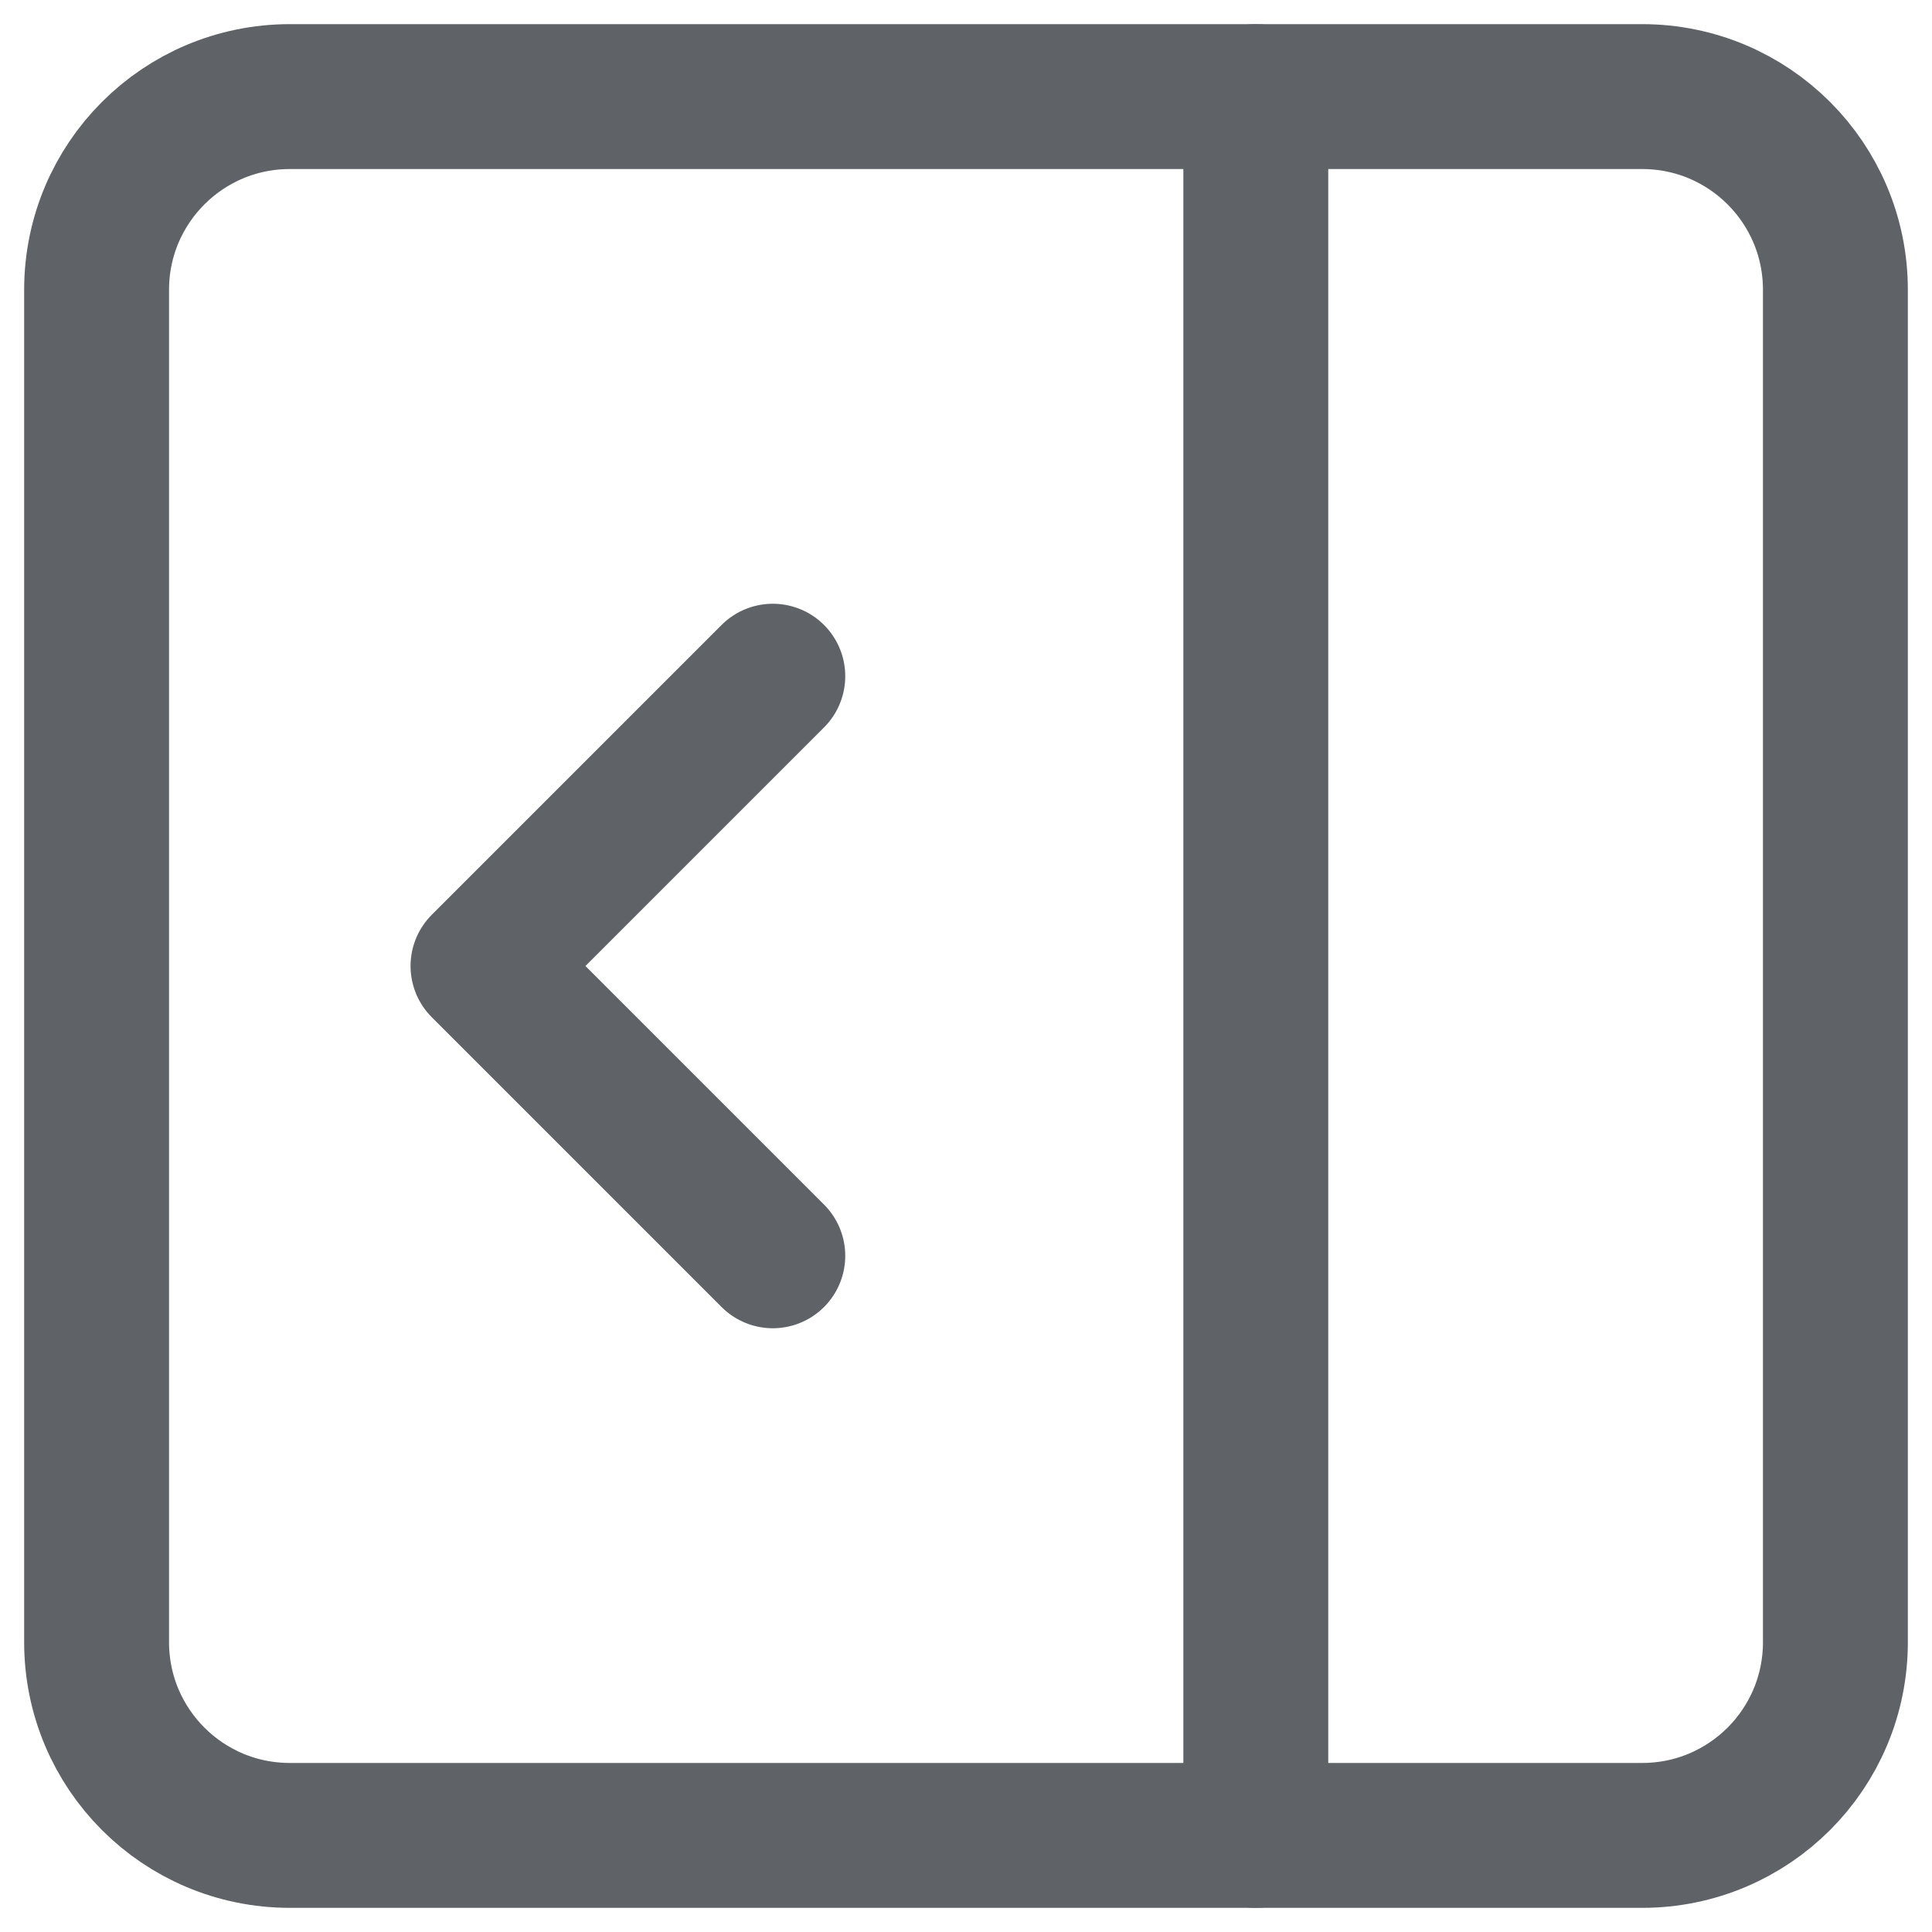
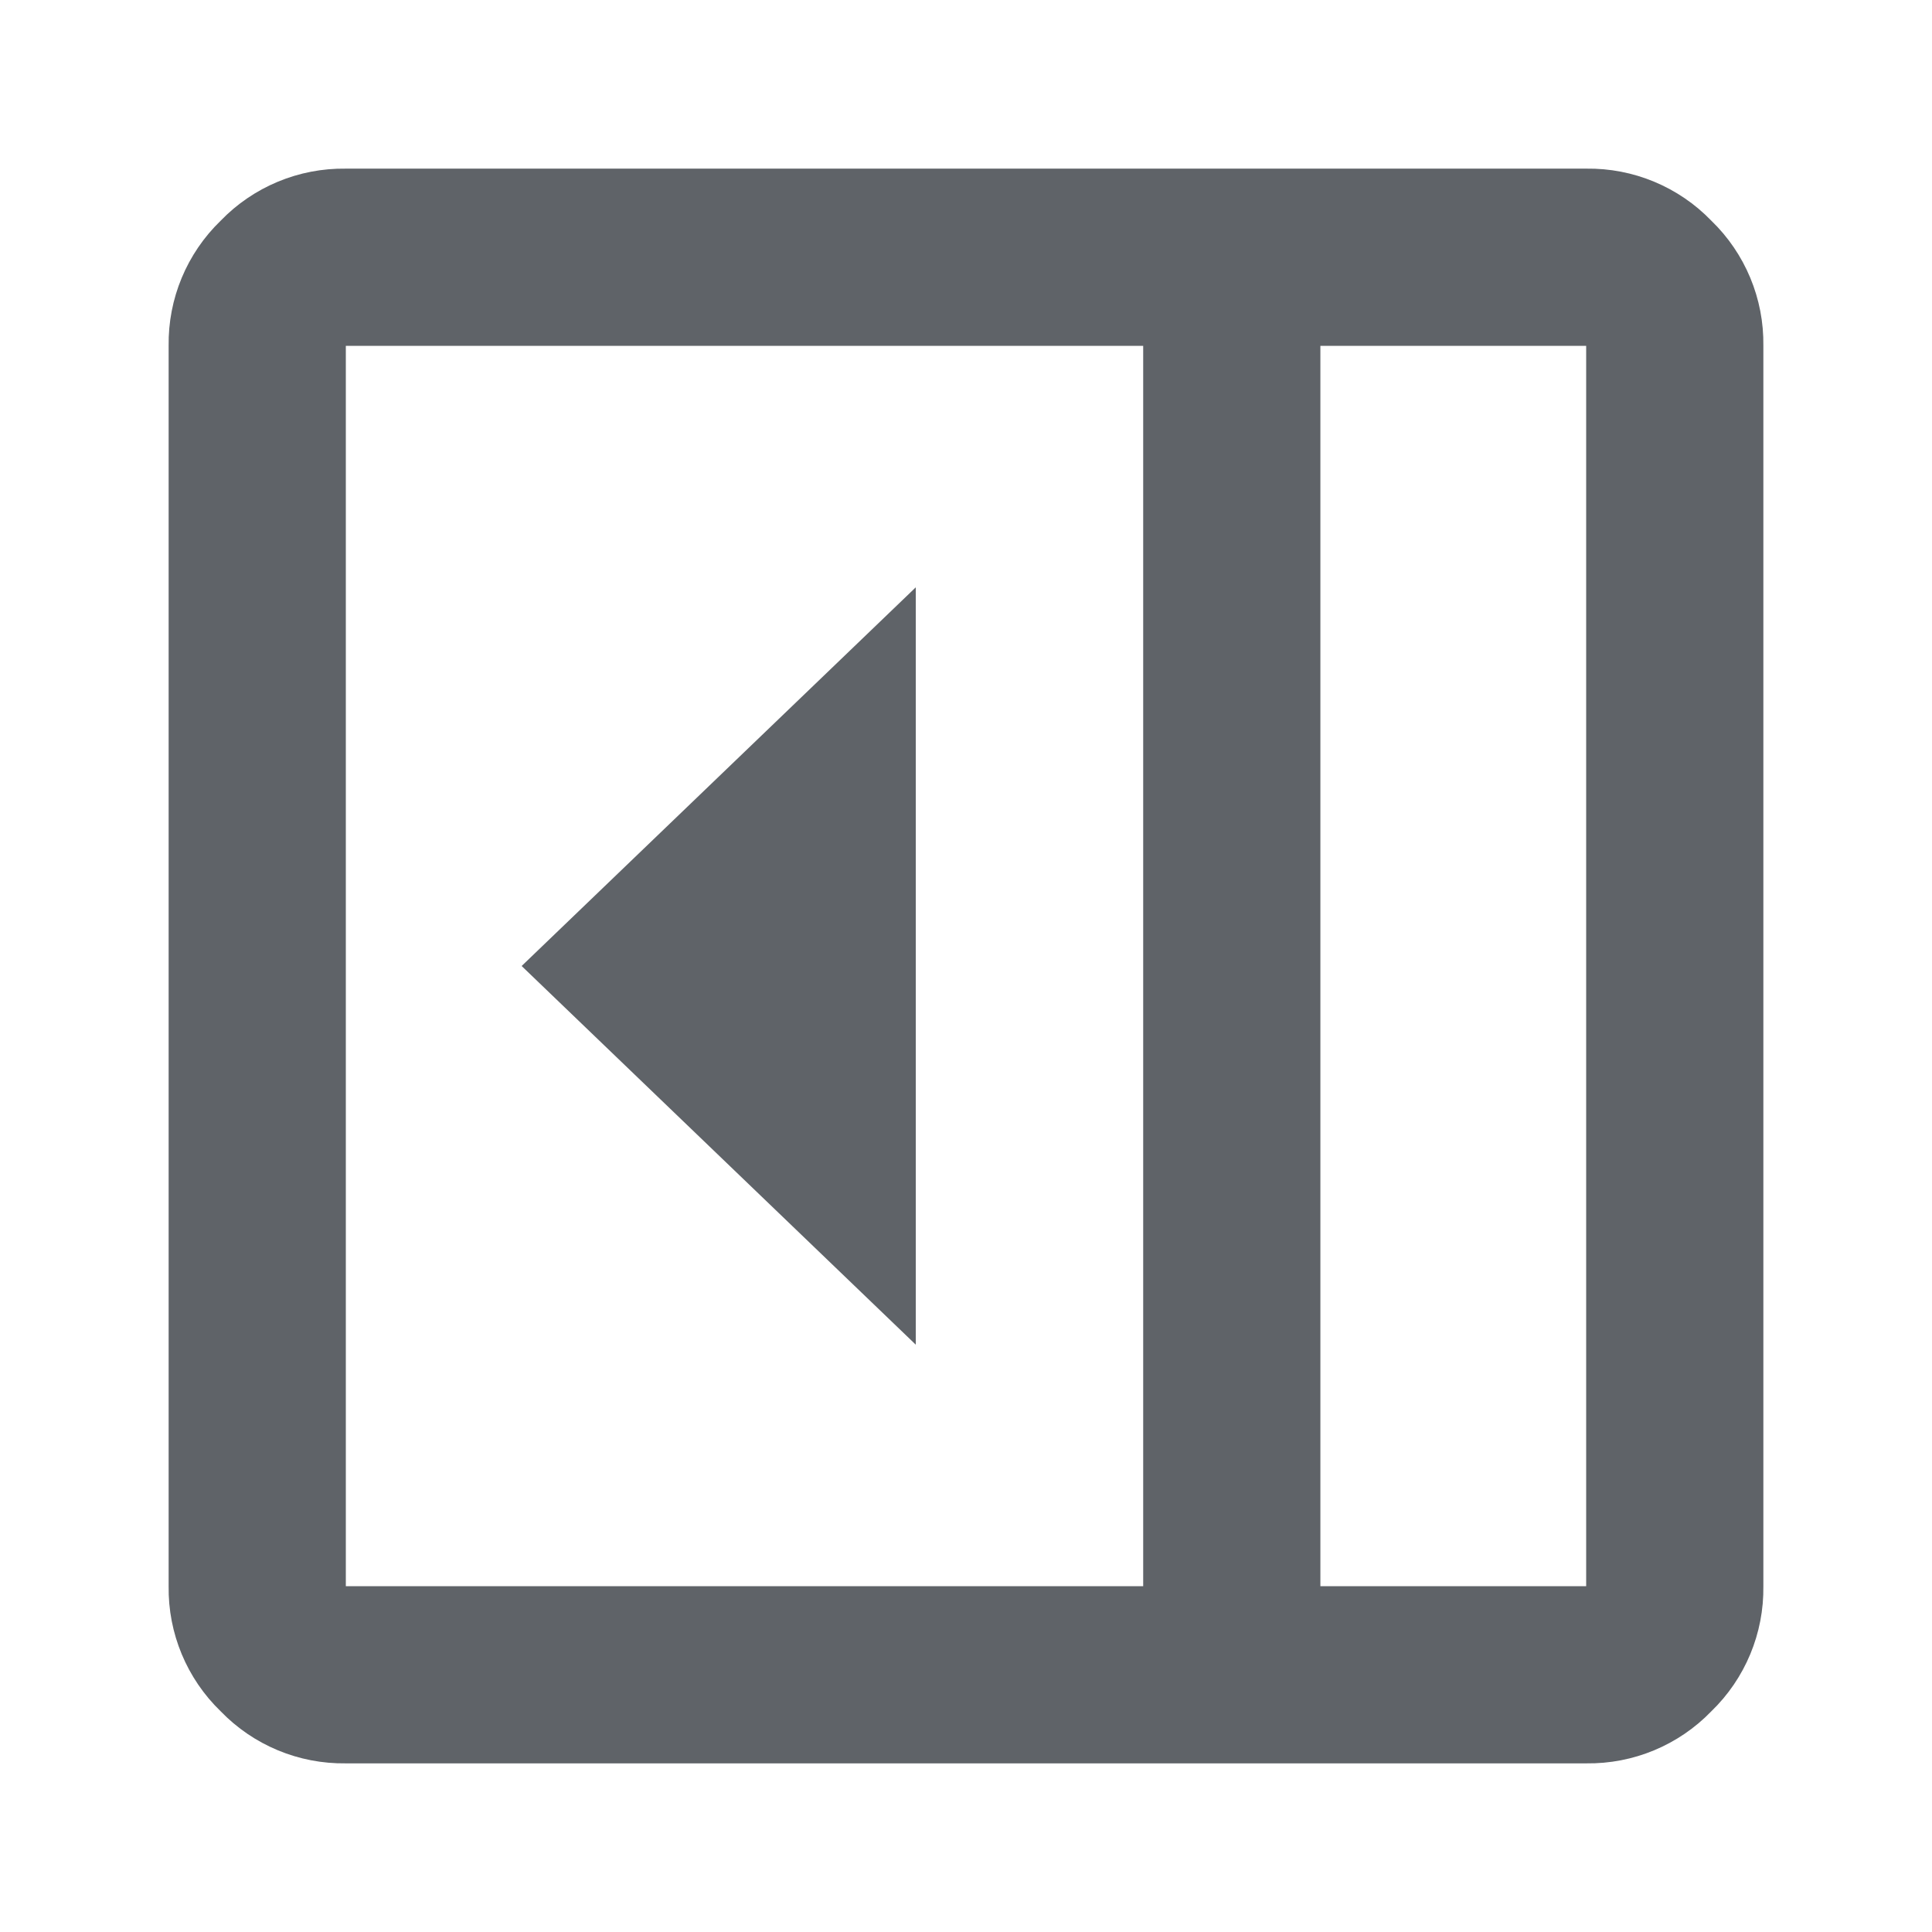
- <svg xmlns="http://www.w3.org/2000/svg" width="20" height="20" viewBox="0 0 20 20" fill="none">
-   <path d="M1 3L1 17C1 18.105 1.895 19 3 19H17C18.105 19 19 18.105 19 17V3C19 1.895 18.105 1 17 1H3C1.895 1 1 1.895 1 3Z" stroke="#5F6368" stroke-width="1.5" stroke-linecap="round" stroke-linejoin="round" />
-   <path d="M13 19L13 1M8 13L5 10L8 7" stroke="#5F6368" stroke-width="1.5" stroke-linecap="round" stroke-linejoin="round" />
+ <svg xmlns="http://www.w3.org/2000/svg" width="250" height="250" viewBox="0 0 250 250">
+   <defs>
+     <clipPath id="clip-Hide">
+       <rect width="250" height="250" />
+     </clipPath>
+   </defs>
+   <g id="Hide" clip-path="url(#clip-Hide)">
+     <path id="left_panel_open_24dp_1F1F1F_FILL0_wght400_GRAD0_opsz24" d="M228.91-782.679l45.857,45.857ZM142.928-633.643a22.079,22.079,0,0,1-16.193-6.735A22.079,22.079,0,0,1,120-656.572v-160.5a22.078,22.078,0,0,1,6.735-16.193A22.078,22.078,0,0,1,142.928-840h160.5a22.078,22.078,0,0,1,16.193,6.735,22.079,22.079,0,0,1,6.735,16.193v160.5a22.08,22.08,0,0,1-6.735,16.193,22.079,22.079,0,0,1-16.193,6.735Zm34.393-22.929v-160.5H142.928v160.5Zm22.929,0H303.428v-160.5H200.25Zm-22.929,0h0Z" transform="translate(348.178 -611.822) rotate(180)" fill="#5f6368" />
+     <path id="Polygon_25" data-name="Polygon 25" d="M49,0,98,51H0Z" transform="translate(67.5 174) rotate(-90)" fill="#5f6368" />
+   </g>
</svg>
